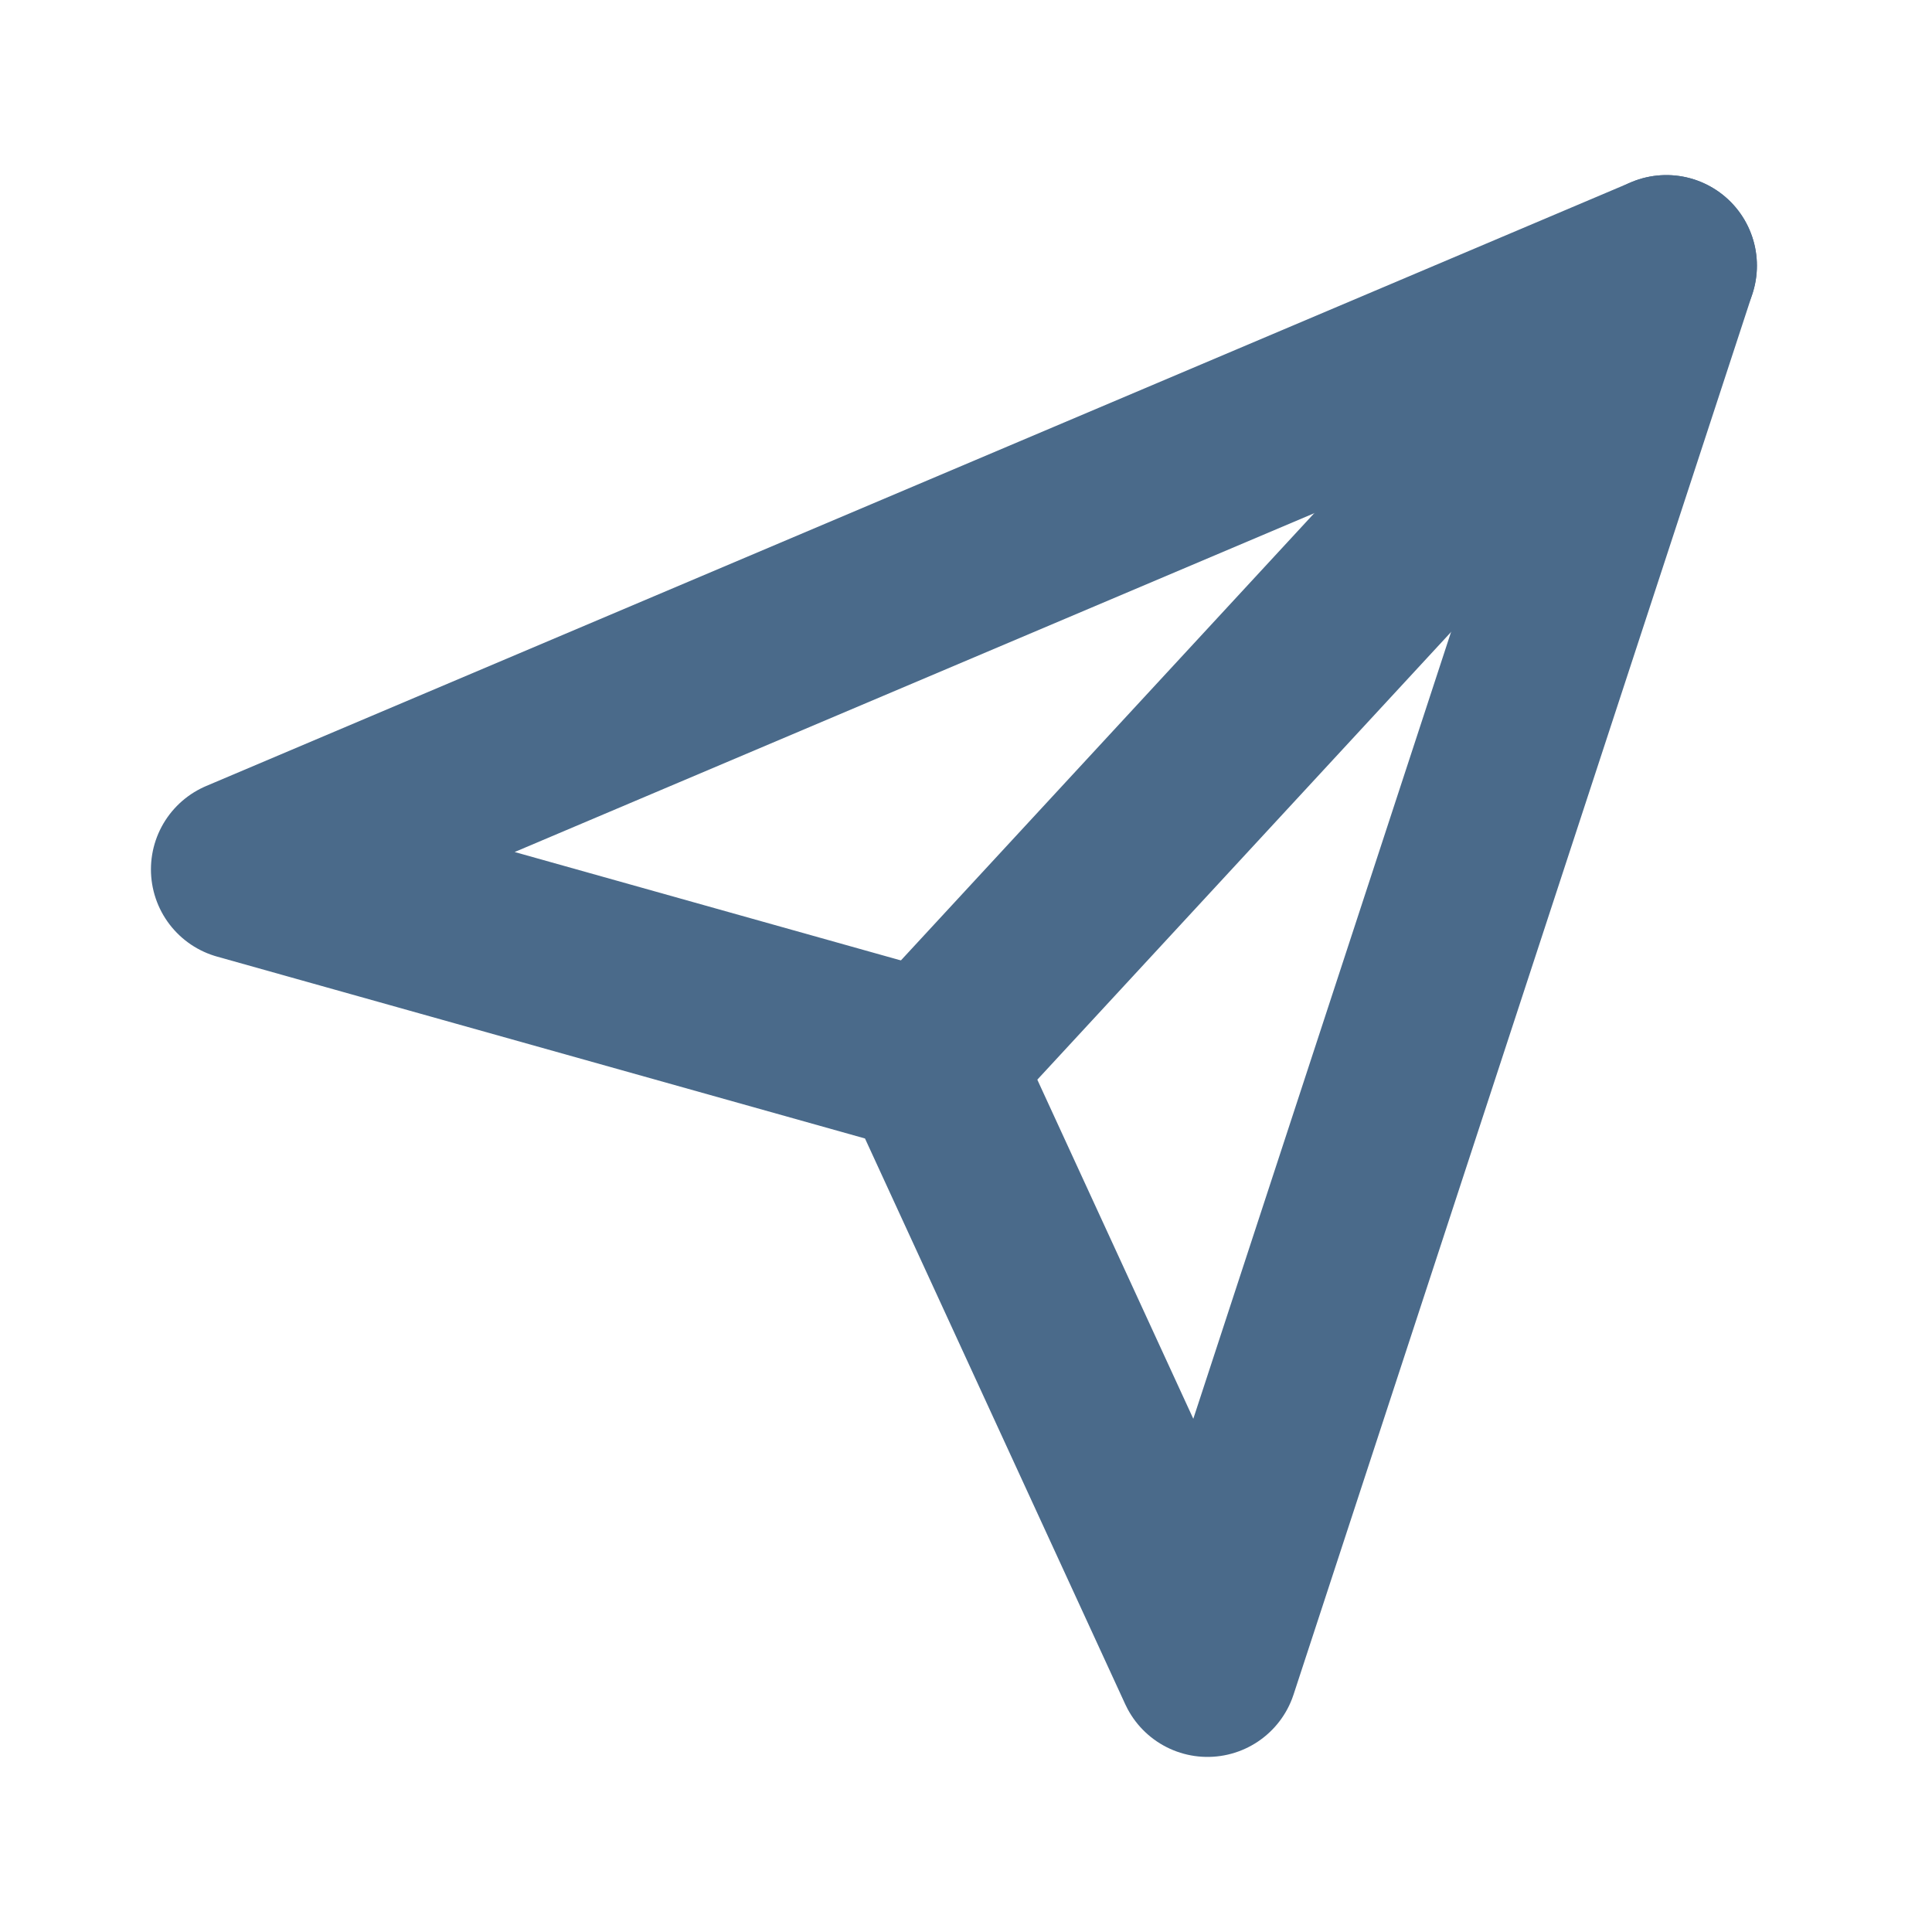
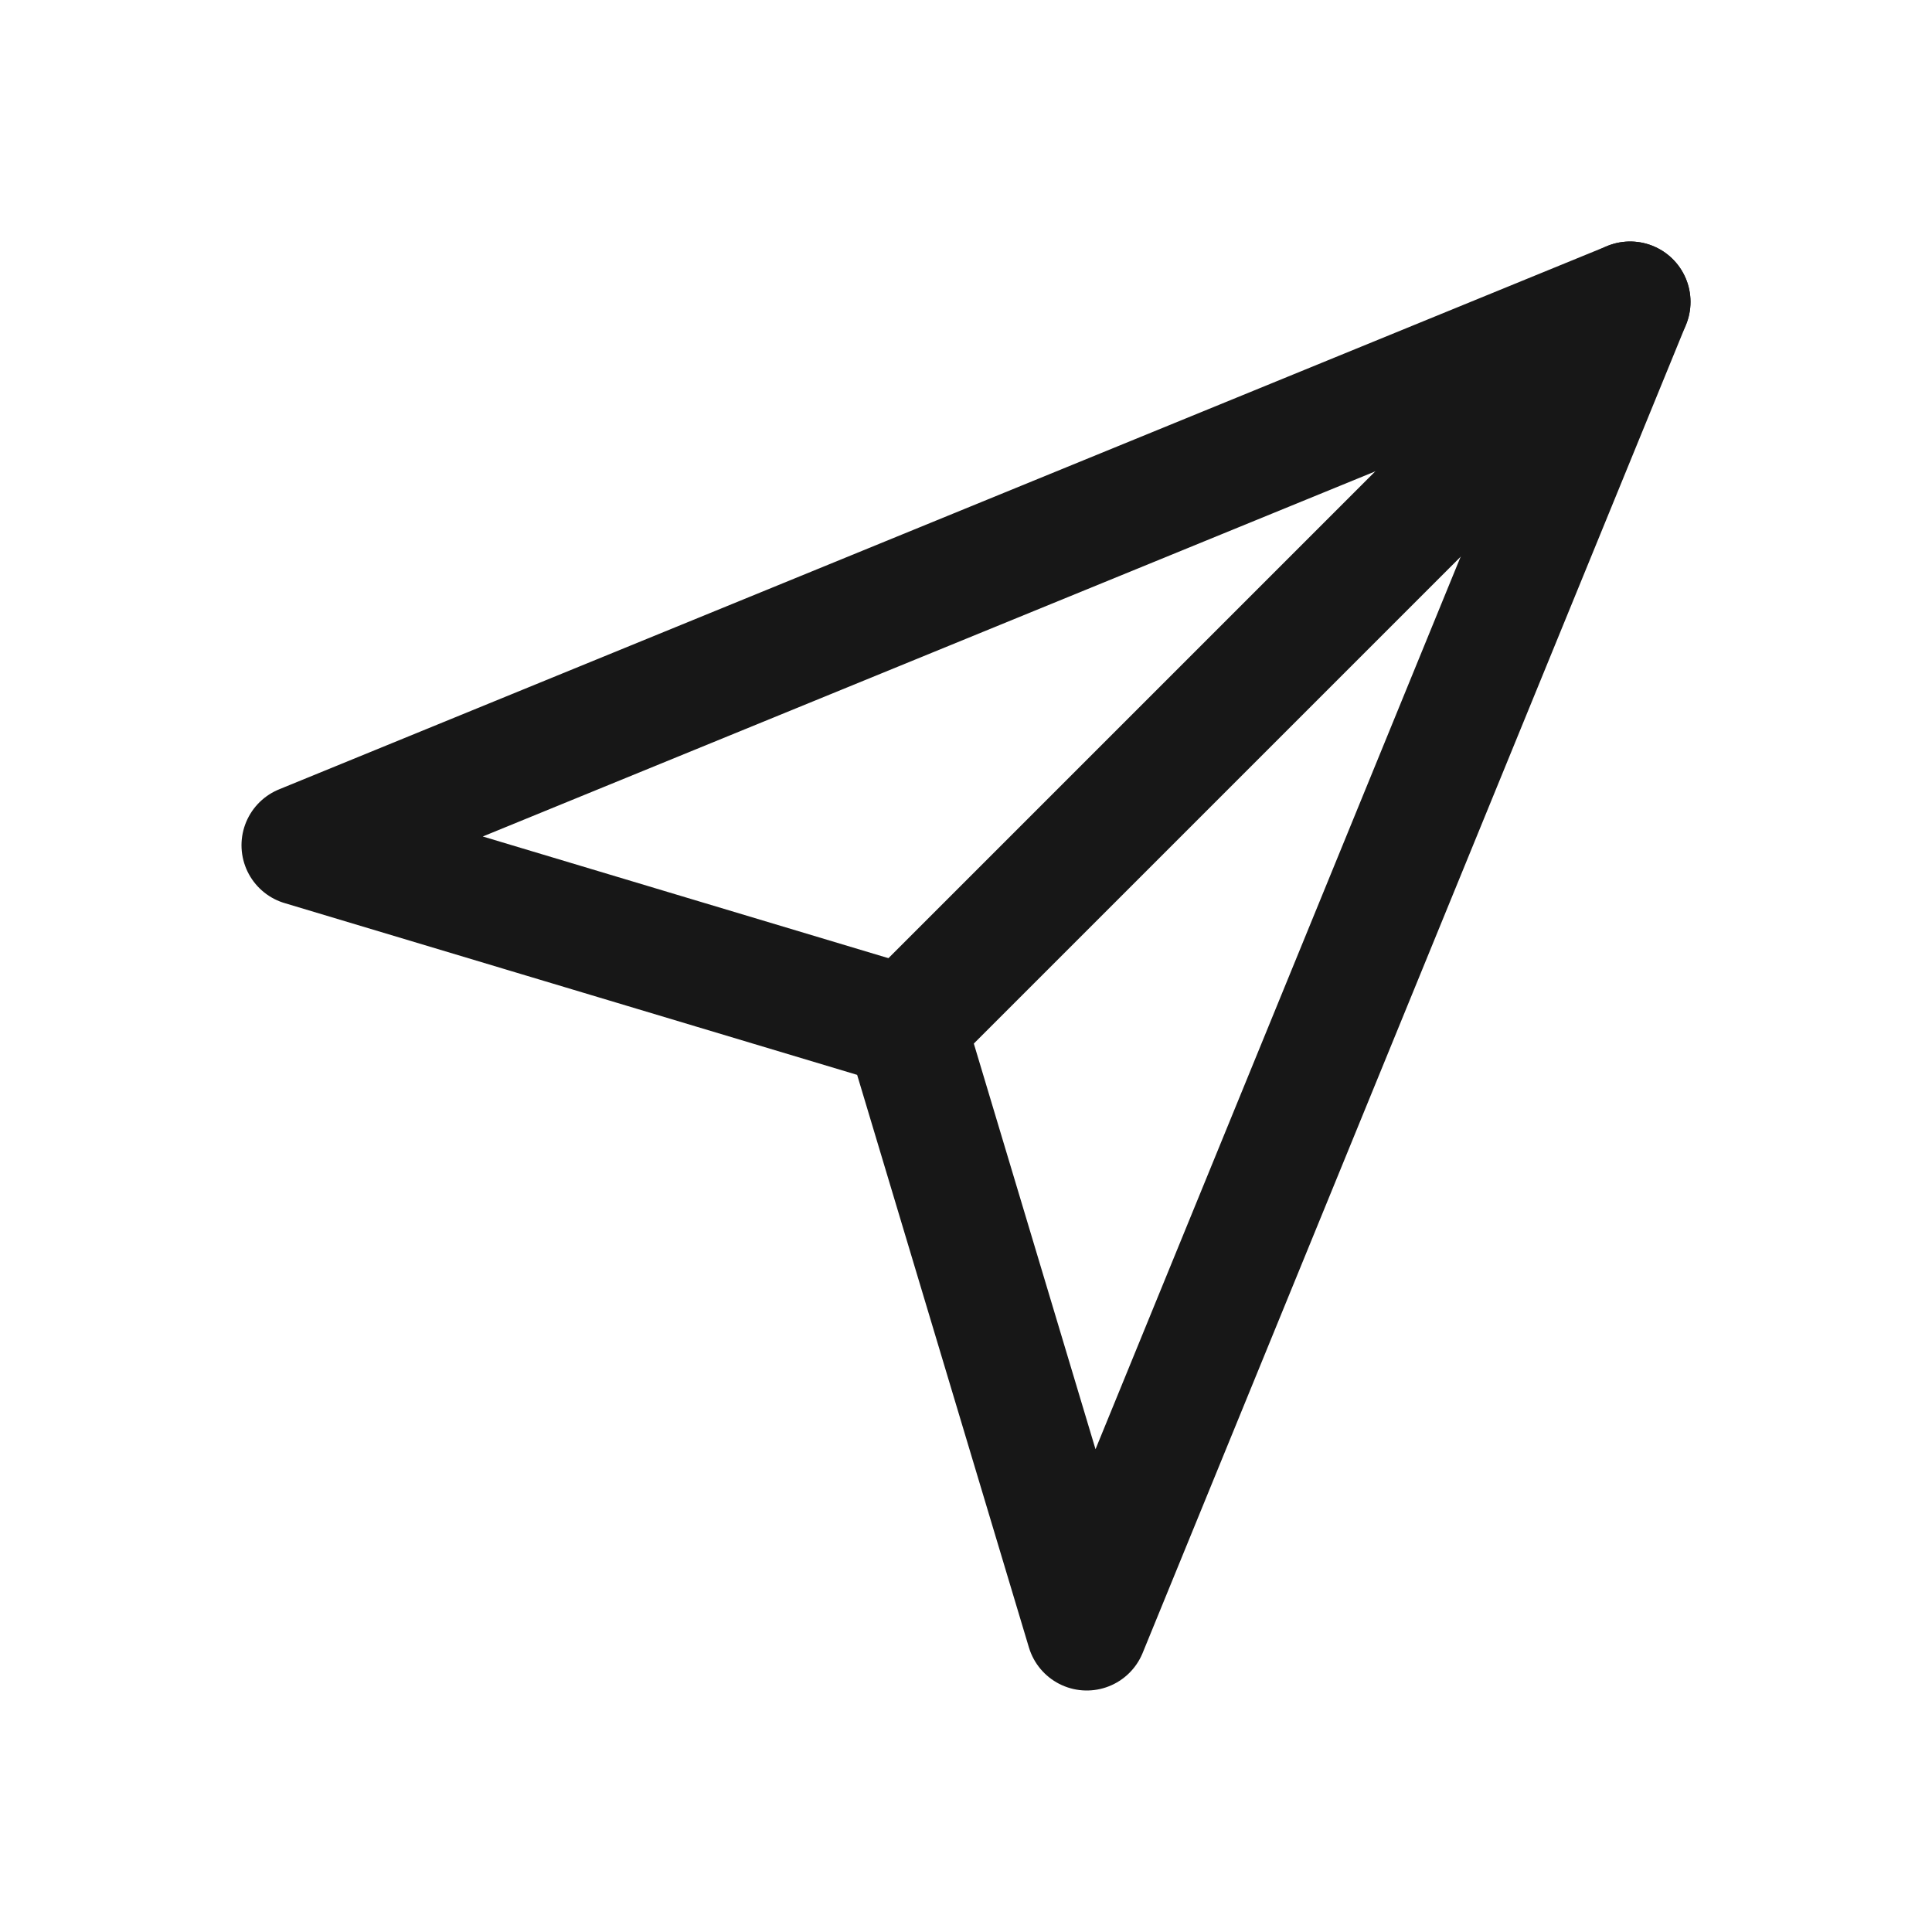
- <svg xmlns="http://www.w3.org/2000/svg" width="16" height="16" viewBox="0 0 16 16" fill="none">
-   <path d="M2 7.2L13.8 2.2L10 13.8L7.7 8.8L2 7.2Z" stroke="#4A6A8A" stroke-width="1.5" stroke-linecap="round" stroke-linejoin="round" />
-   <path d="M7.7 8.8L13.8 2.2" stroke="#4A6A8A" stroke-width="1.5" stroke-linecap="round" stroke-linejoin="round" />
+ <svg xmlns="http://www.w3.org/2000/svg" width="16" height="16" viewBox="0 0 256 256" fill="none">
+   <path d="M216 40L40 112L120 136L144 216L216 40Z" stroke="#171717" stroke-width="16" stroke-linecap="round" stroke-linejoin="round" />
+   <path d="M120 136L216 40" stroke="#171717" stroke-width="16" stroke-linecap="round" stroke-linejoin="round" />
</svg>
